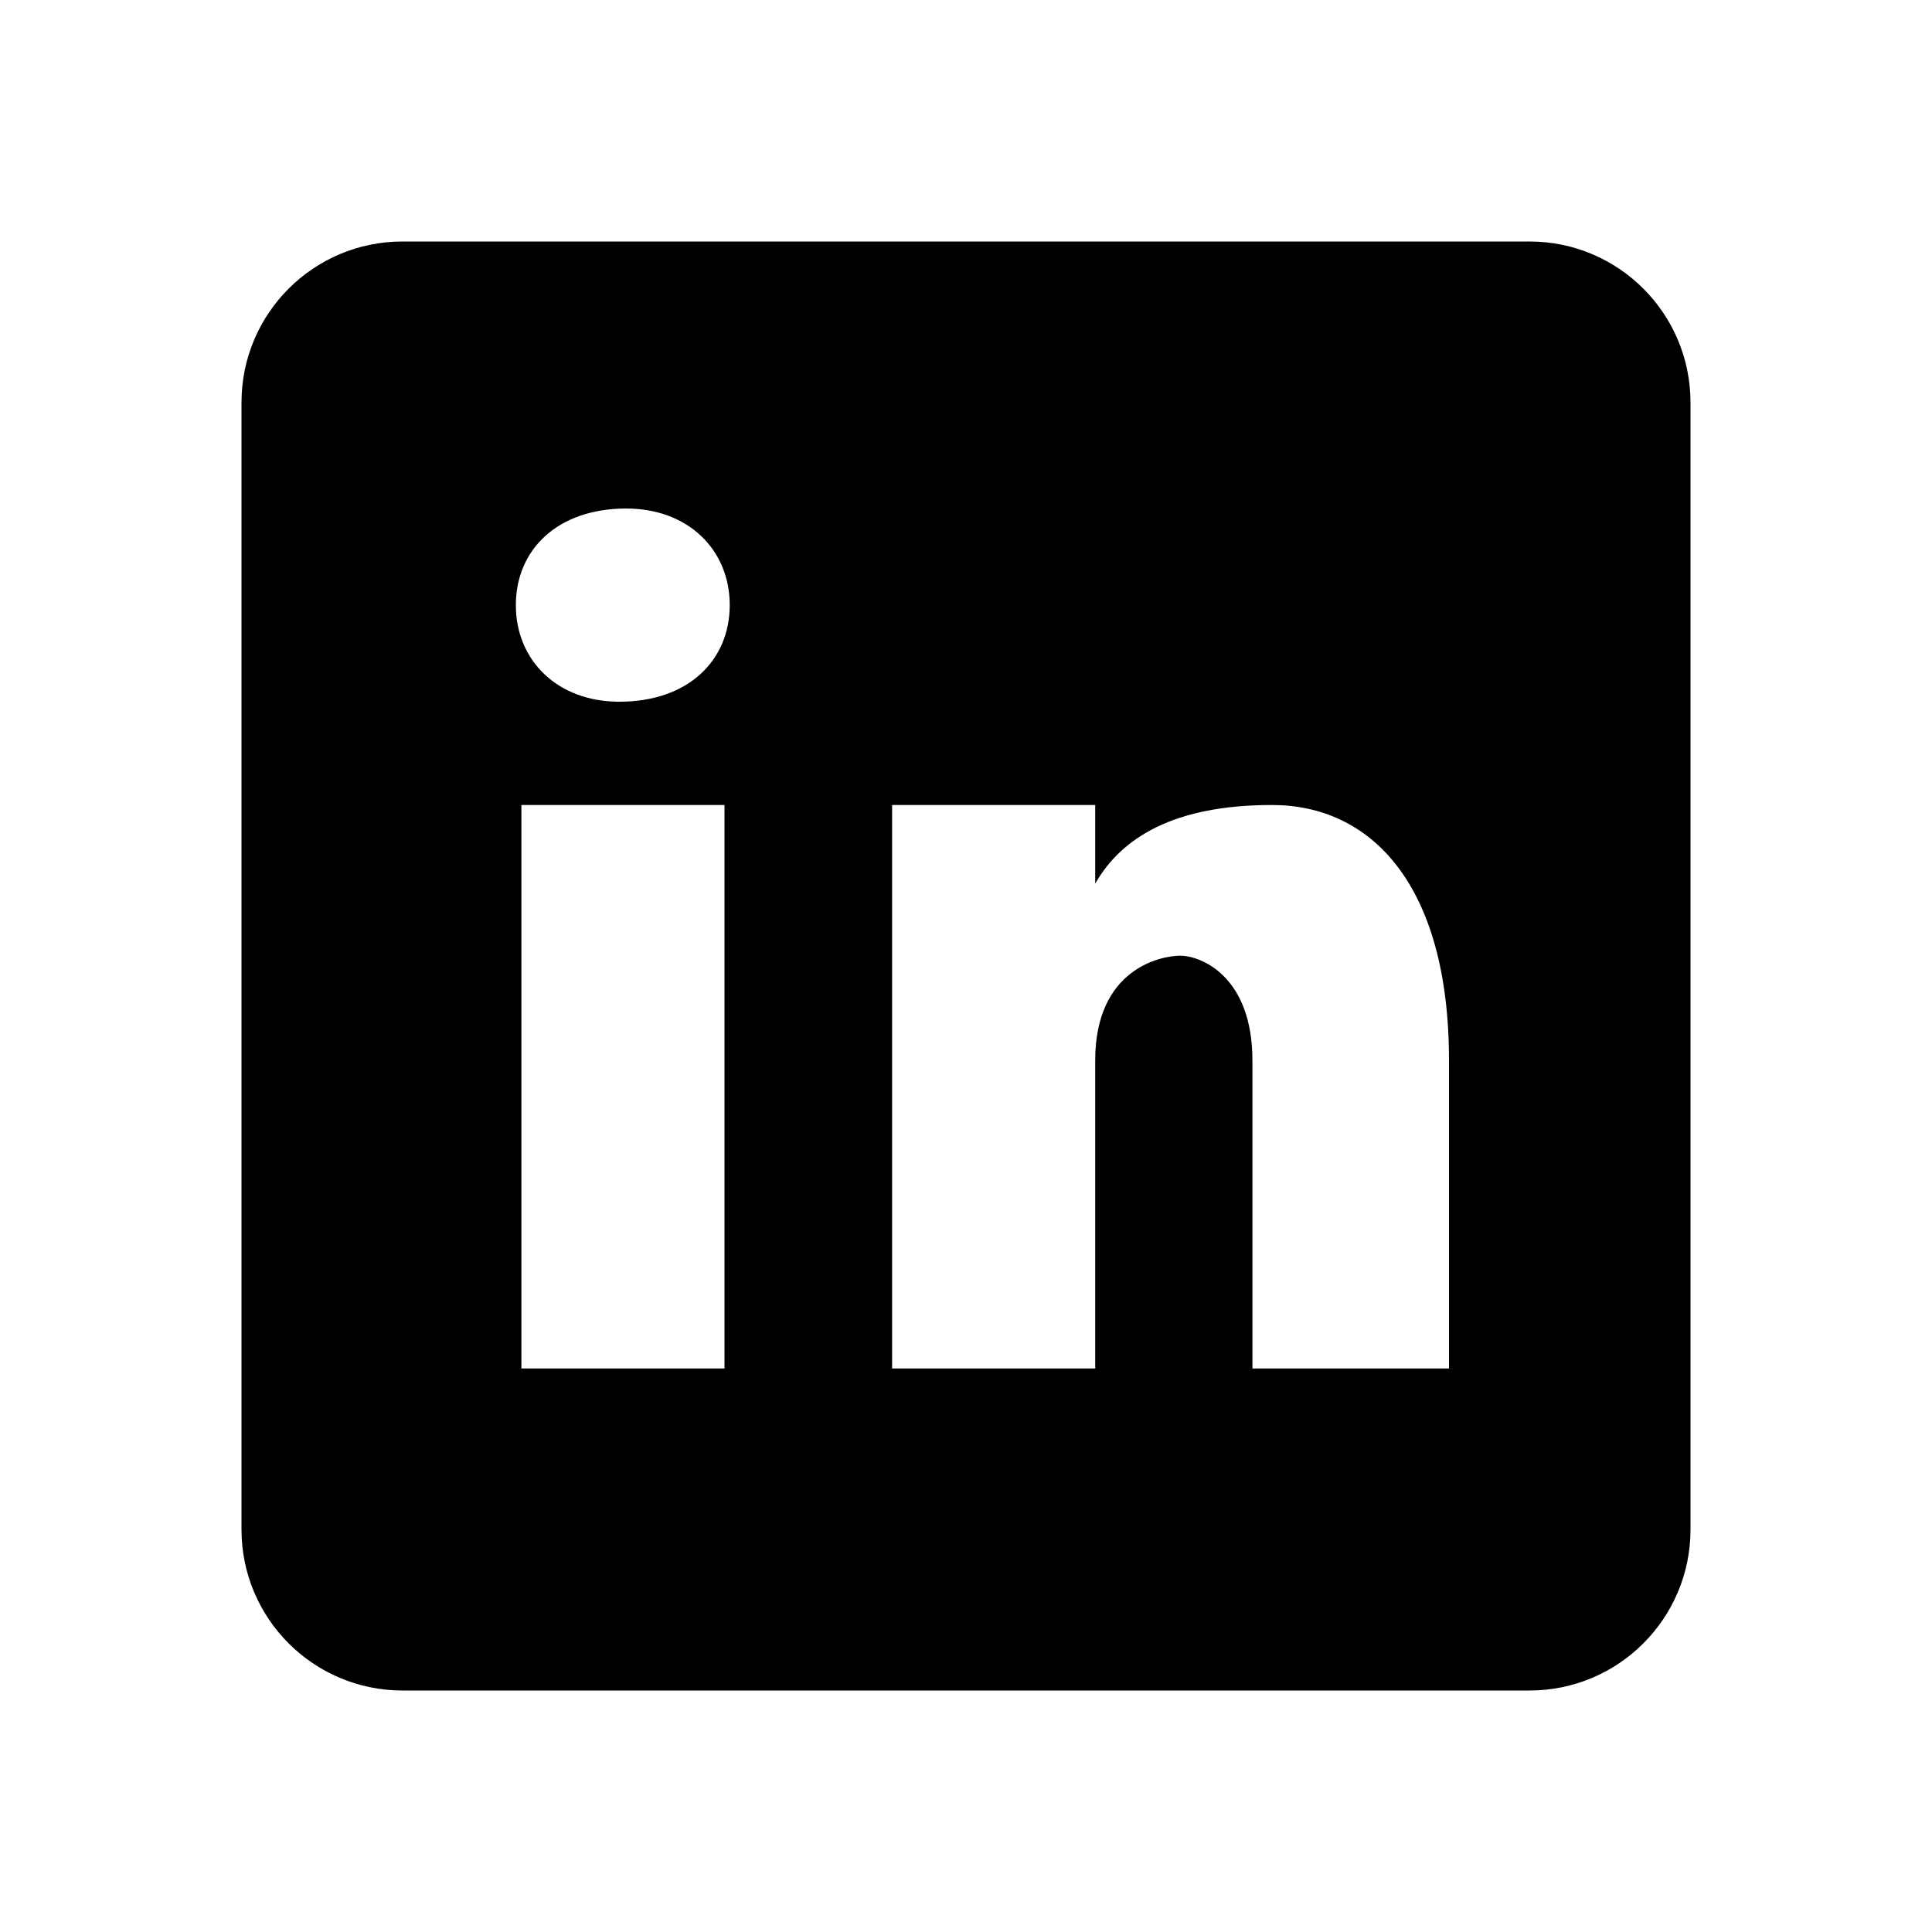
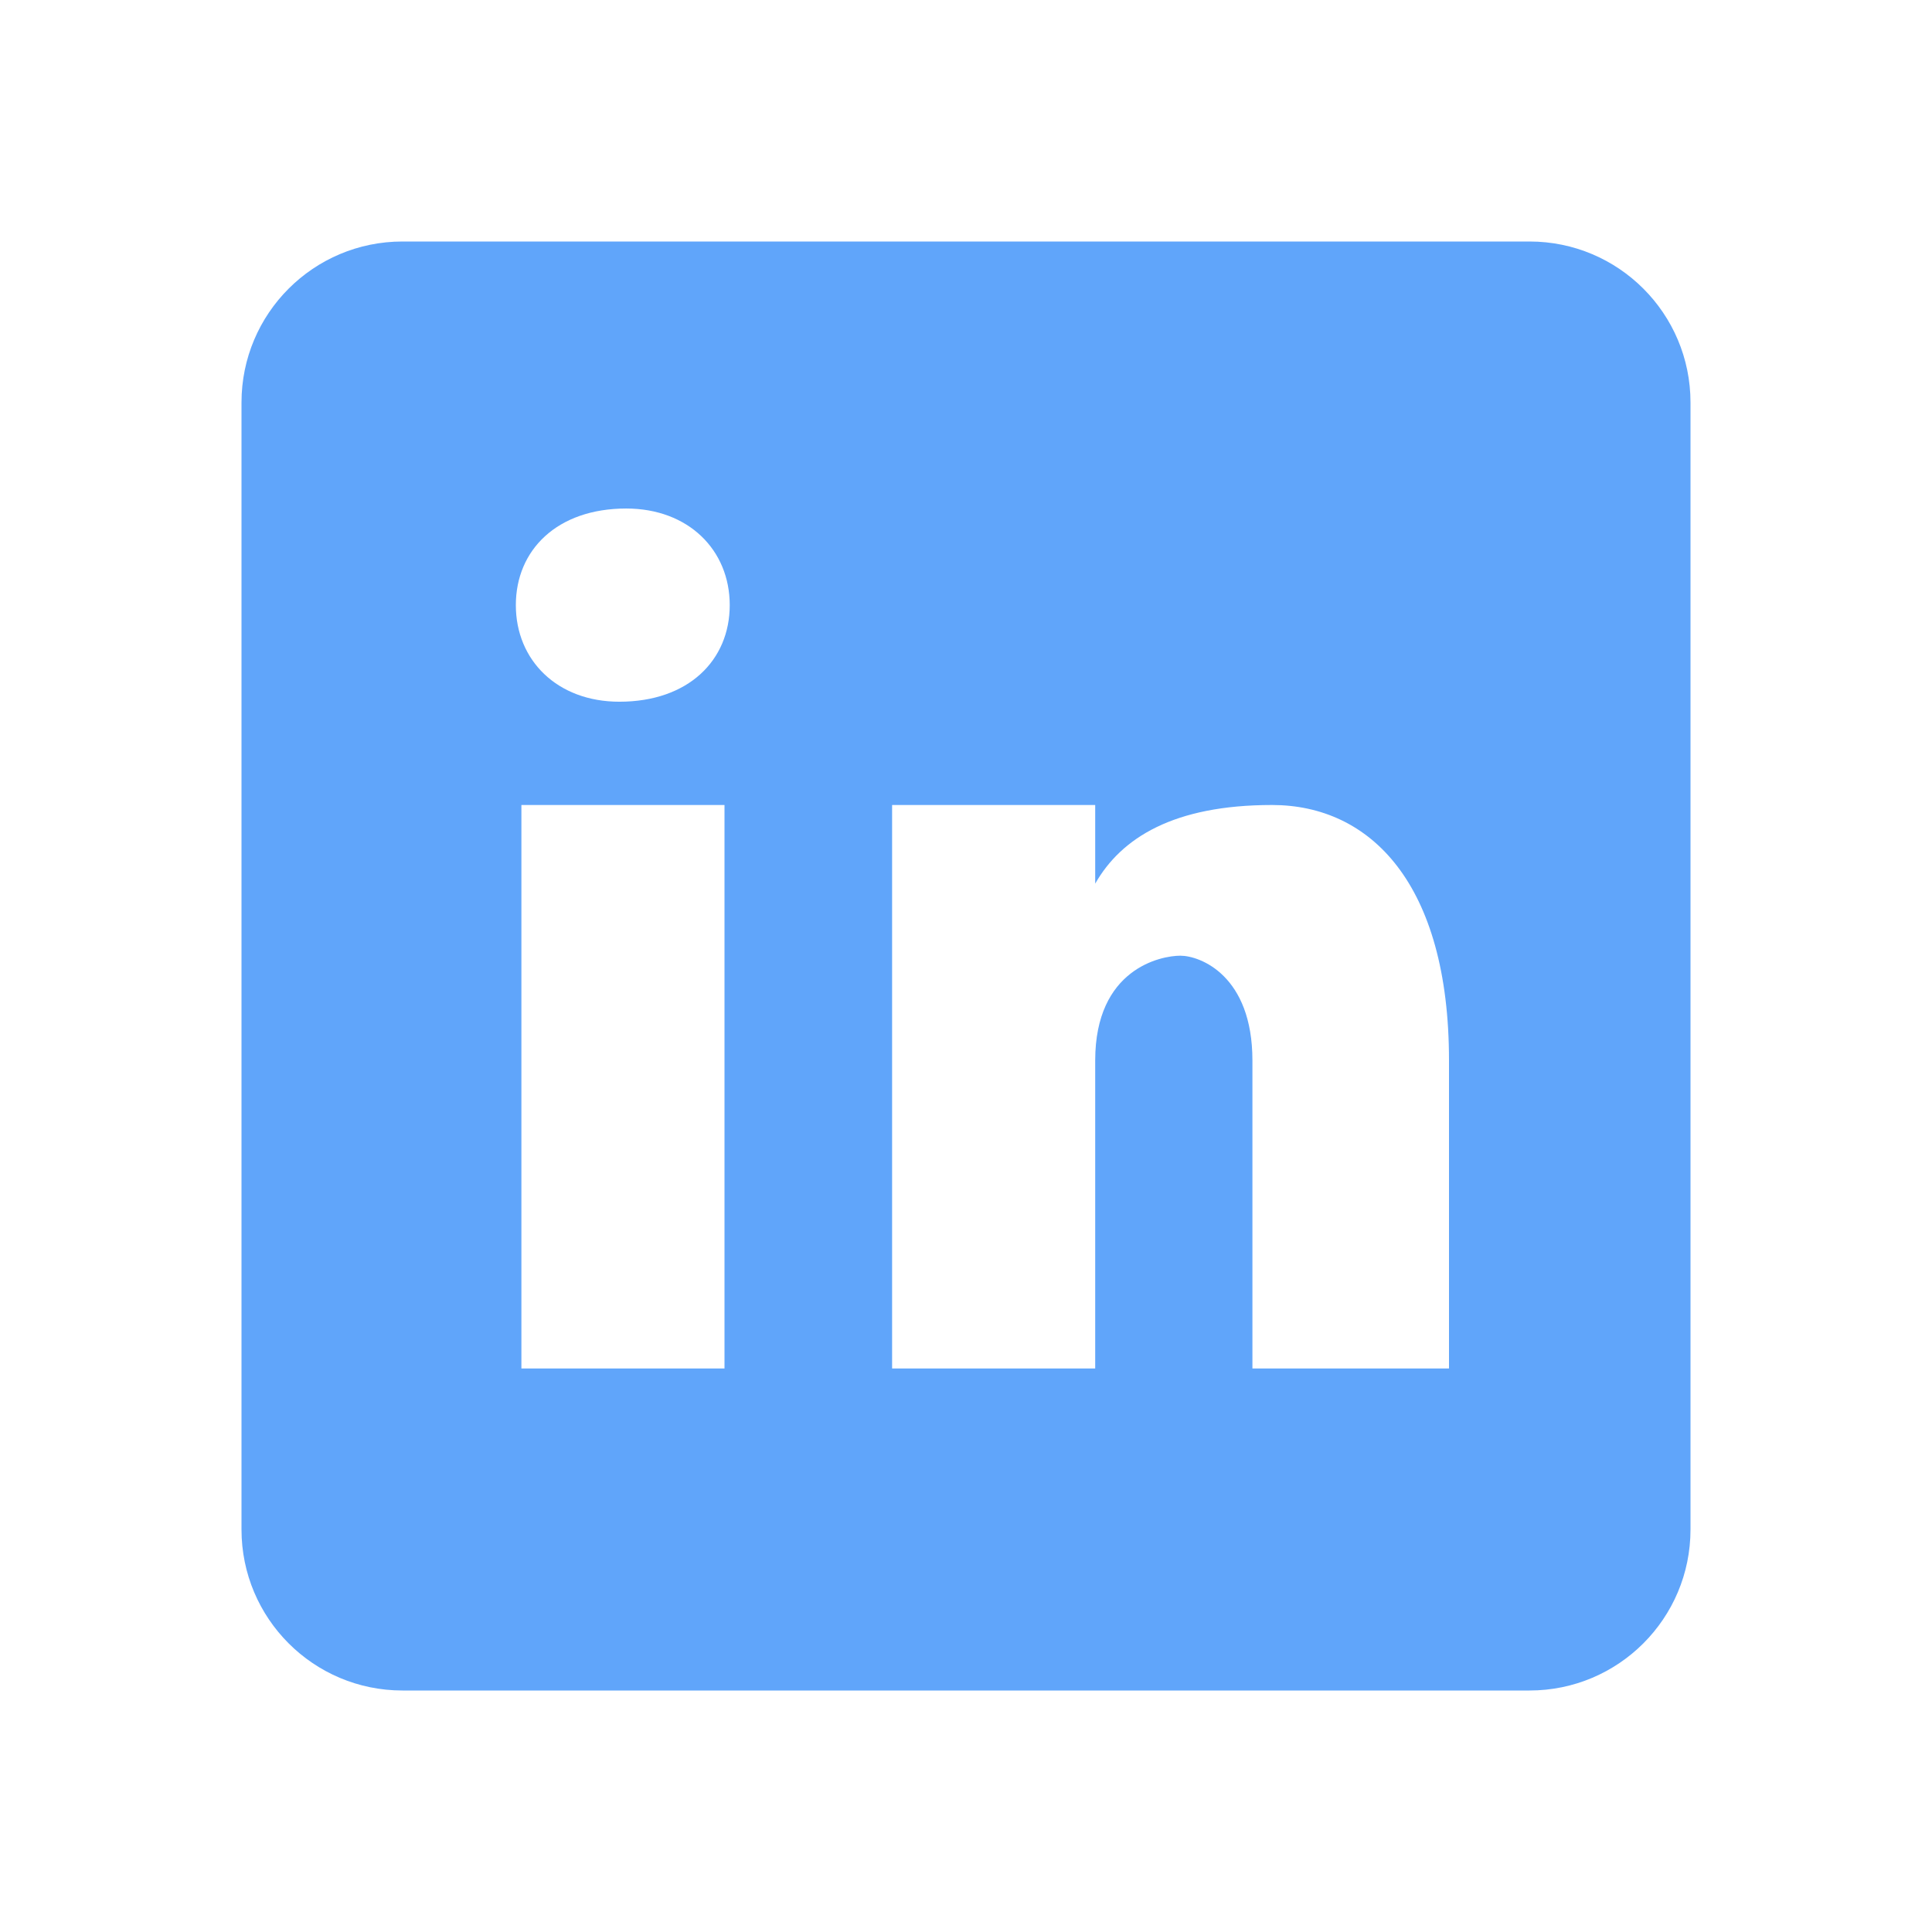
- <svg xmlns="http://www.w3.org/2000/svg" fill="#000000" viewBox="0 0 24 24" width="48px" height="48px">
+ <svg xmlns="http://www.w3.org/2000/svg" fill="#60a5fa" viewBox="0 0 24 24" width="48px" height="48px">
  <path d="M19,3H5C3.895,3,3,3.895,3,5v14c0,1.105,0.895,2,2,2h14c1.105,0,2-0.895,2-2V5C21,3.895,20.105,3,19,3z M9,17H6.477v-7H9 V17z M7.694,8.717c-0.771,0-1.286-0.514-1.286-1.2s0.514-1.2,1.371-1.2c0.771,0,1.286,0.514,1.286,1.2S8.551,8.717,7.694,8.717z M18,17h-2.442v-3.826c0-1.058-0.651-1.302-0.895-1.302s-1.058,0.163-1.058,1.302c0,0.163,0,3.826,0,3.826h-2.523v-7h2.523v0.977 C13.93,10.407,14.581,10,15.802,10C17.023,10,18,10.977,18,13.174V17z" />
</svg>
